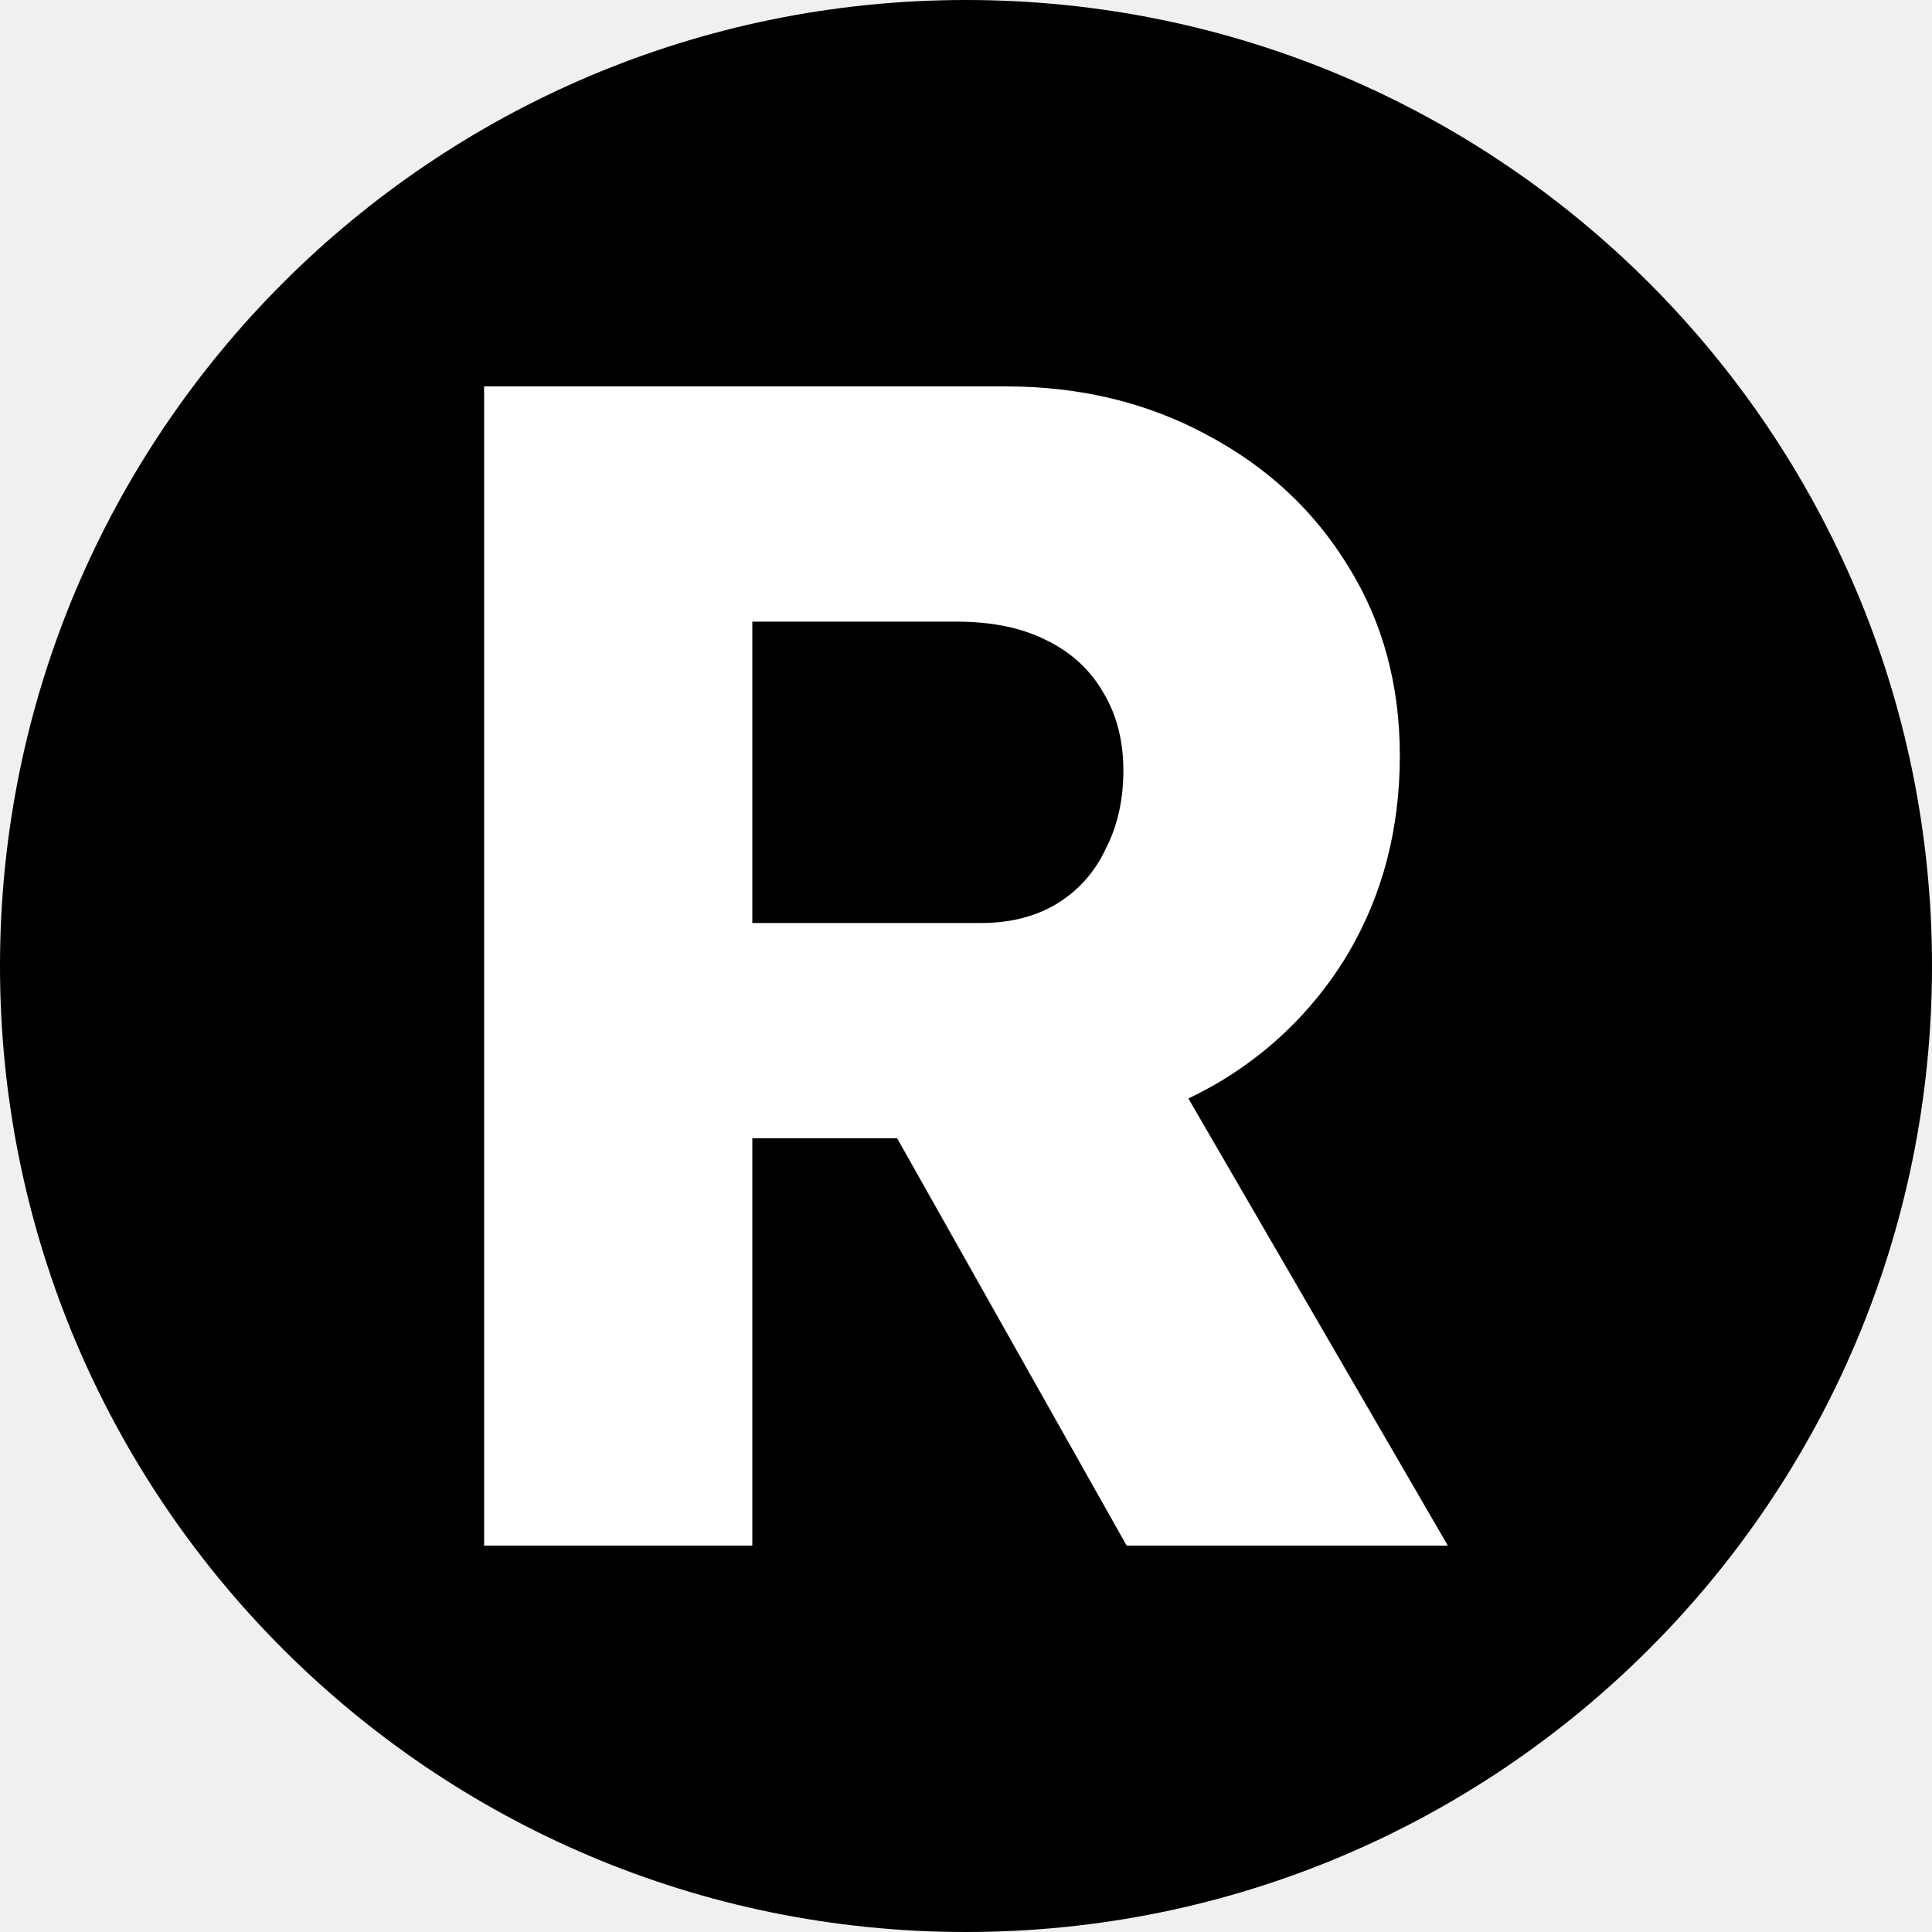
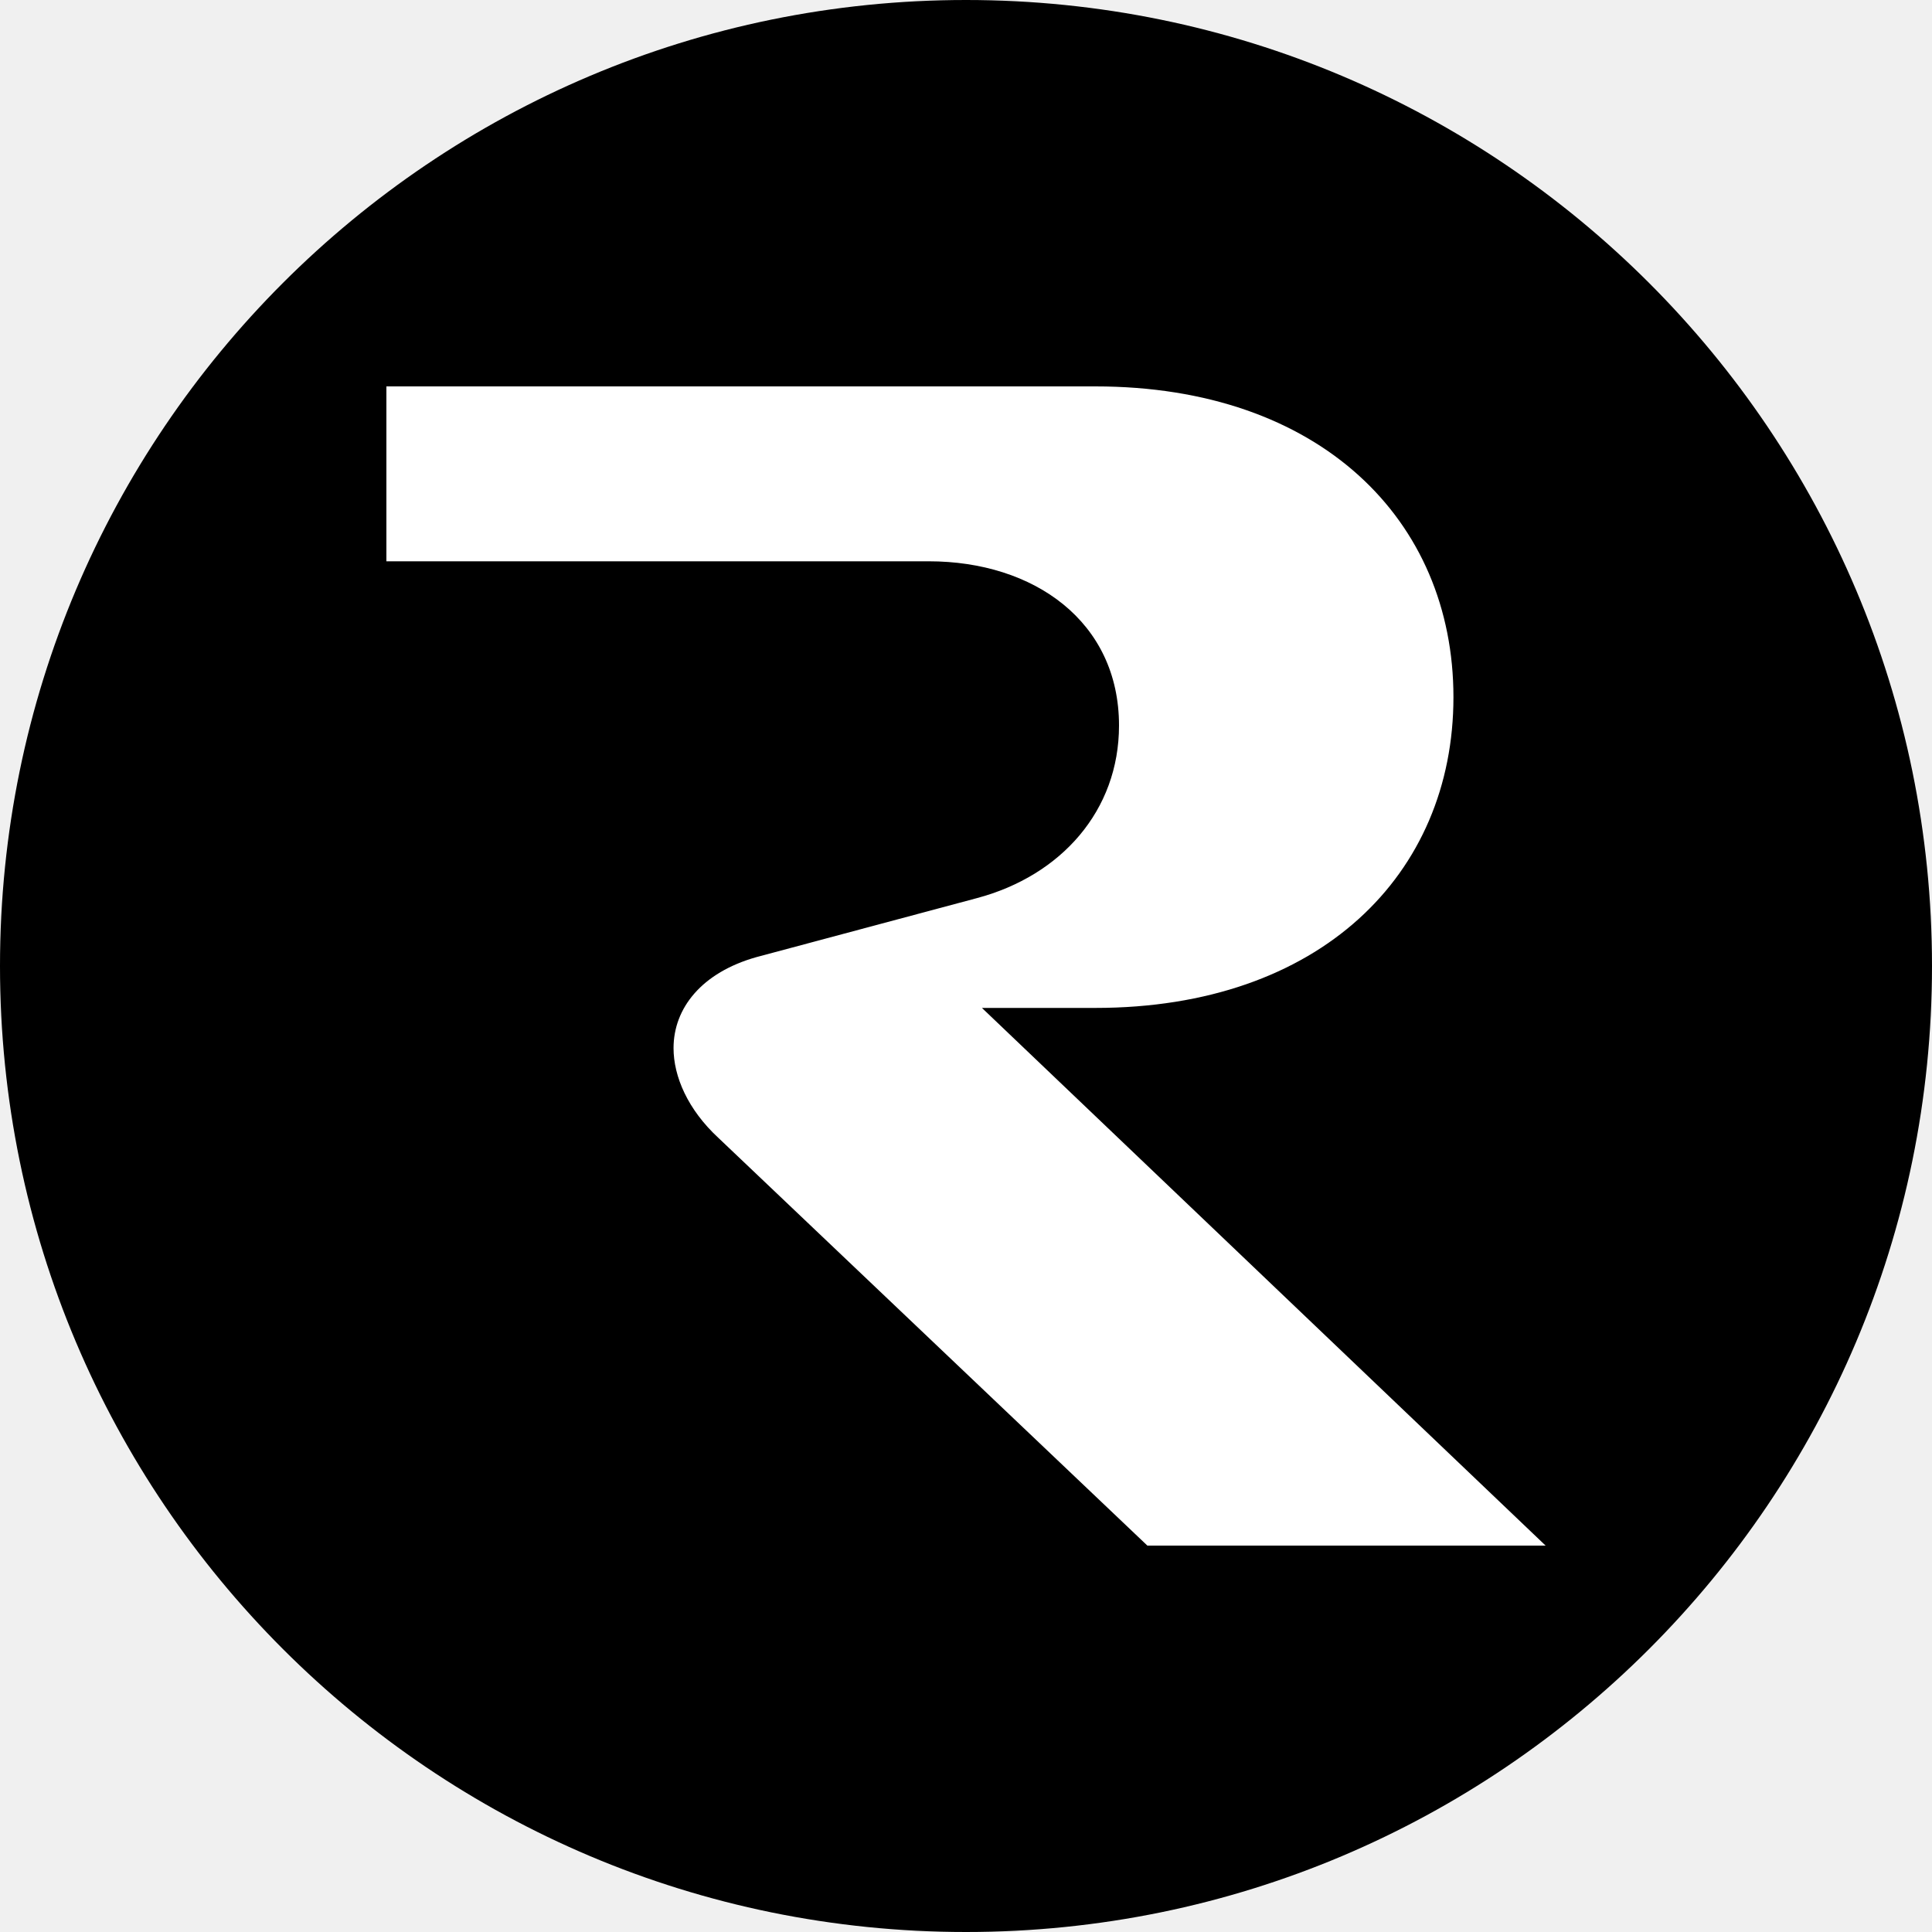
<svg xmlns="http://www.w3.org/2000/svg" role="img" viewBox="0 0 24 24">
  <circle cx="12" cy="12" r="12" fill="#000000" />
-   <path d="M2.023 0v24h5.553v-8.434h2.998L15.326 24h6.65l-5.372-9.258a7.652 7.652 0 0 0 3.316-3.016c.709-1.21 1.062-2.57 1.062-4.08 0-1.462-.353-2.767-1.062-3.91-.709-1.165-1.692-2.079-2.95-2.742C15.737.331 14.355 0 12.823 0Zm5.553 4.87h4.219c.731 0 1.349.125 1.851.376.526.252.925.618 1.2 1.098.274.457.412.994.412 1.611S15.132 9.12 14.88 9.6c-.229.48-.572.856-1.03 1.13-.434.252-.948.38-1.542.38H7.576Z" transform="translate(4.8, 4.8) scale(0.6)" fill="white" />
+   <path d="M14.679 0c4.648 0 7.413 2.765 7.413 6.434s-2.765 6.434-7.413 6.434H12.33L24 24h-8.245l-8.88-8.44c-.636-.588-.93-1.273-.93-1.86 0-.831.587-1.565 1.713-1.883l4.574-1.224c1.737-.465 2.936-1.81 2.936-3.572 0-2.153-1.761-3.4-3.939-3.4H0V0z" transform="translate(4.8, 4.8) scale(0.6)" fill="white" />
</svg>
